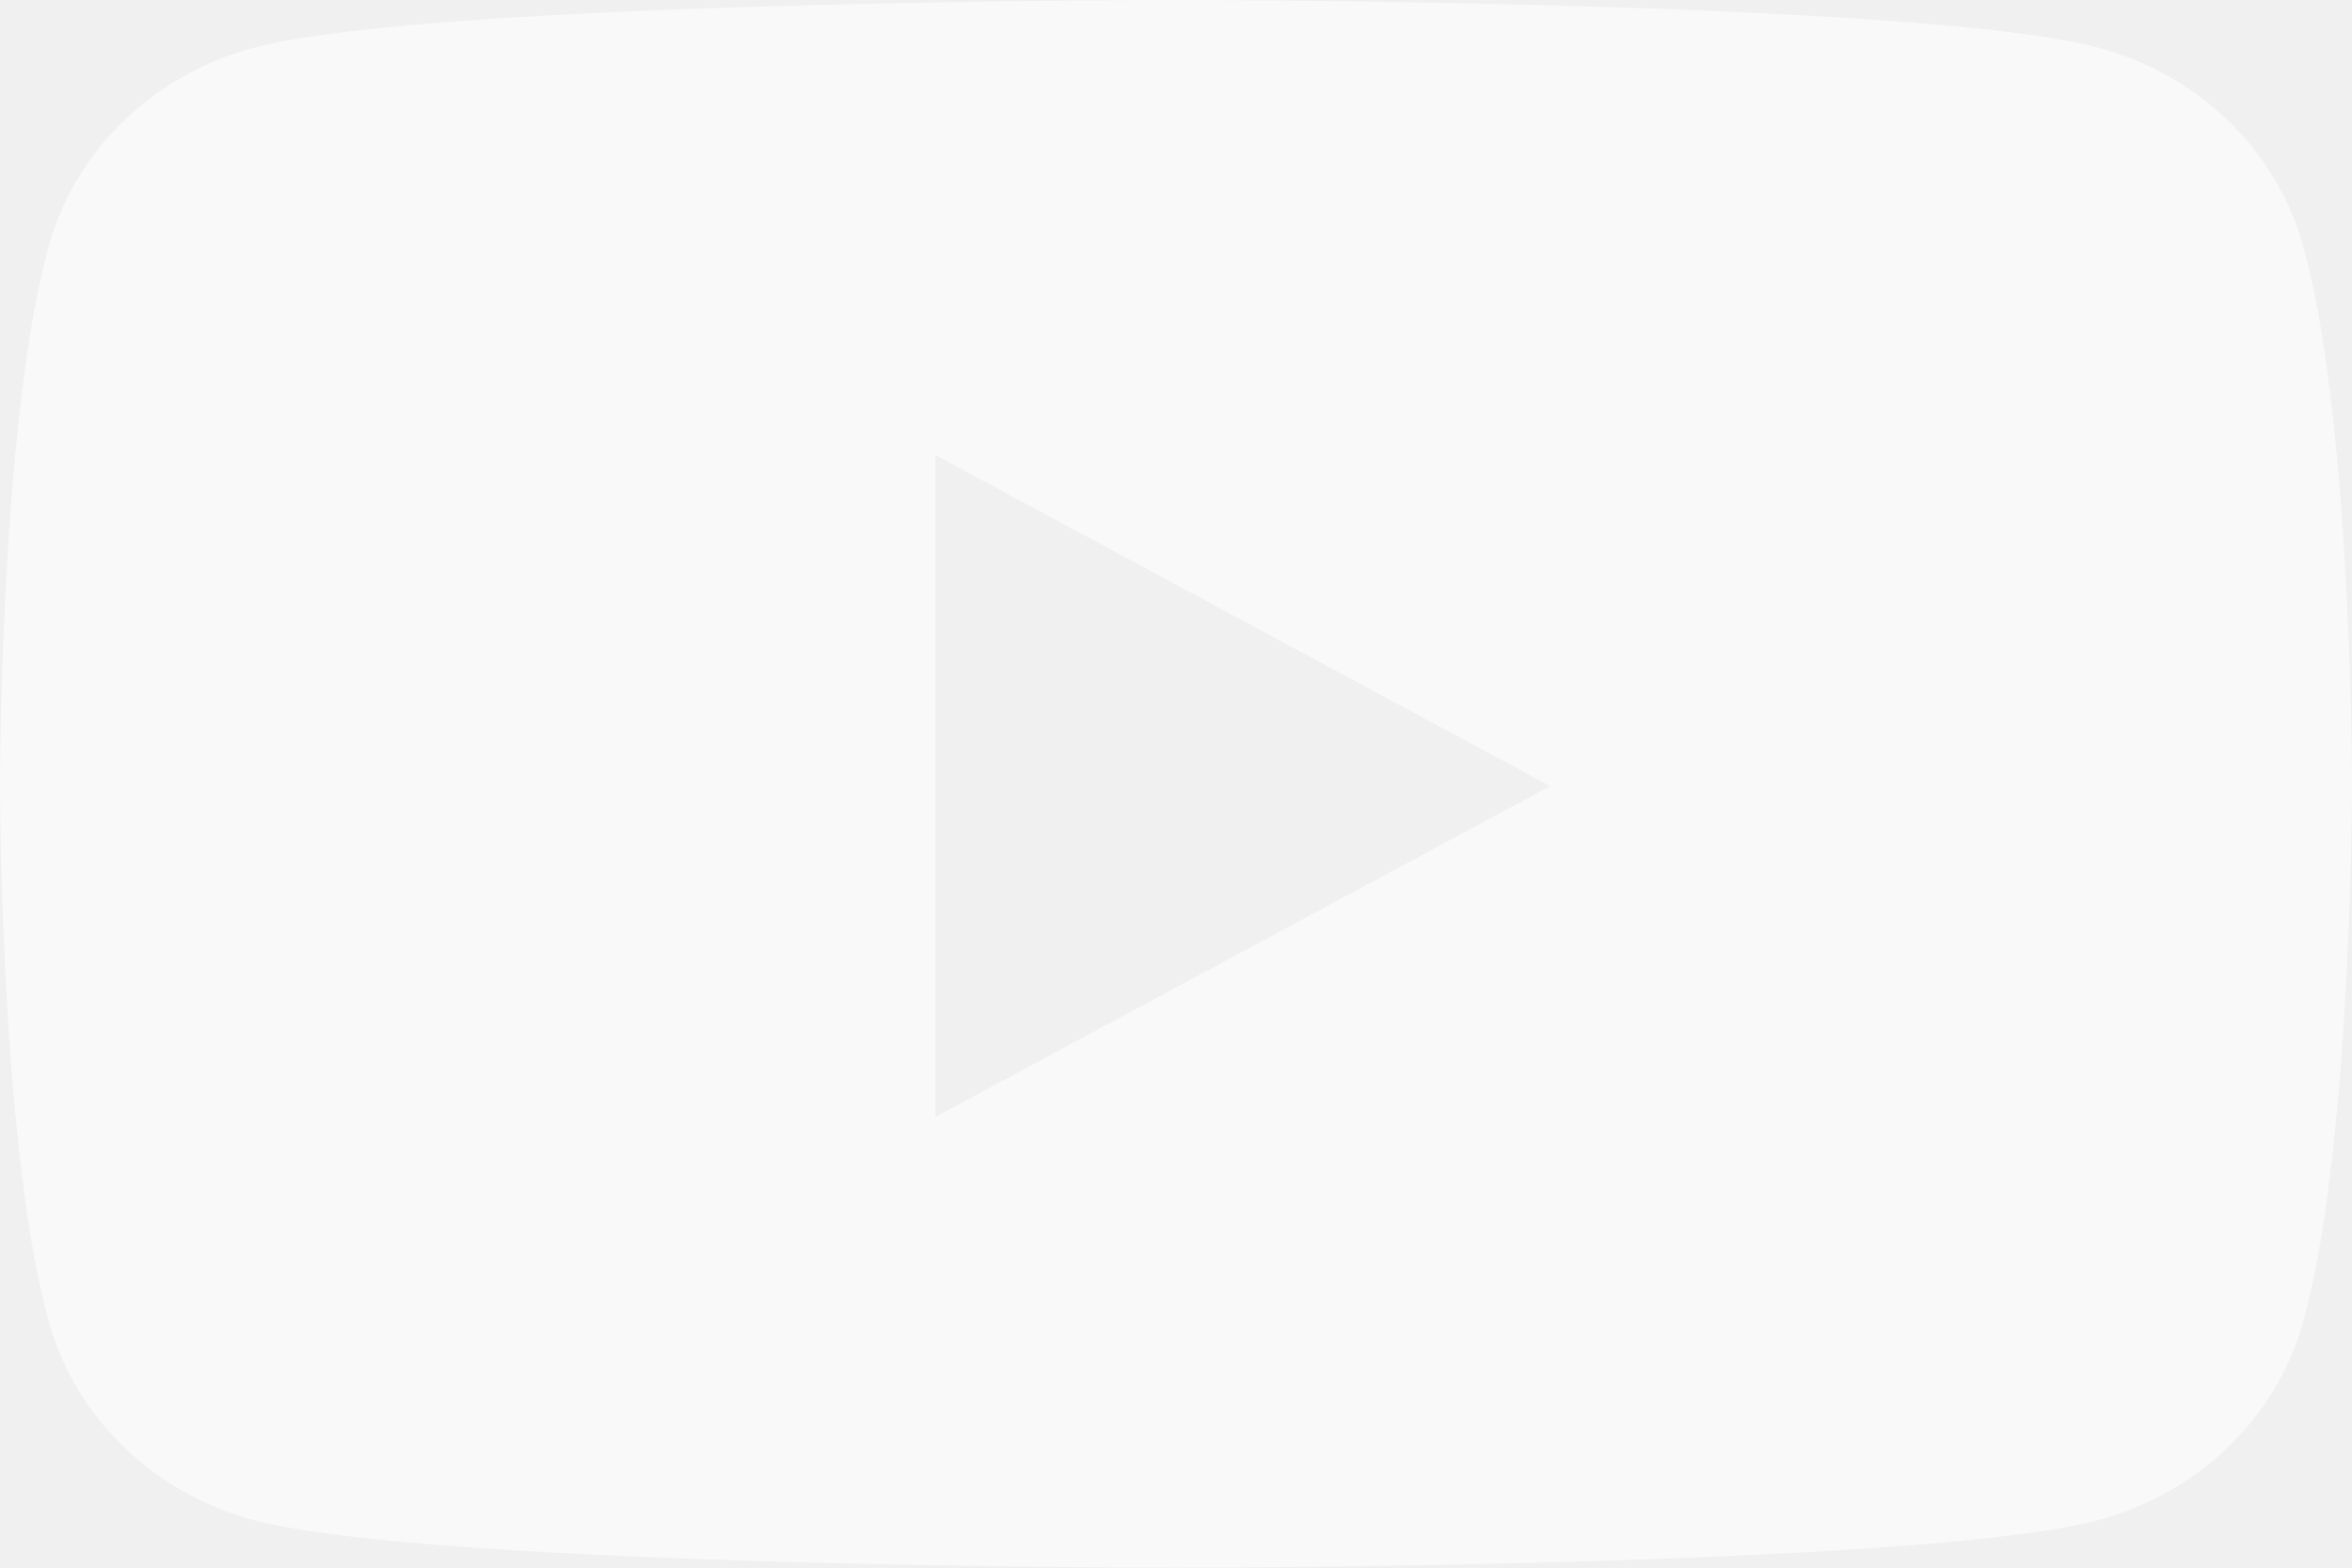
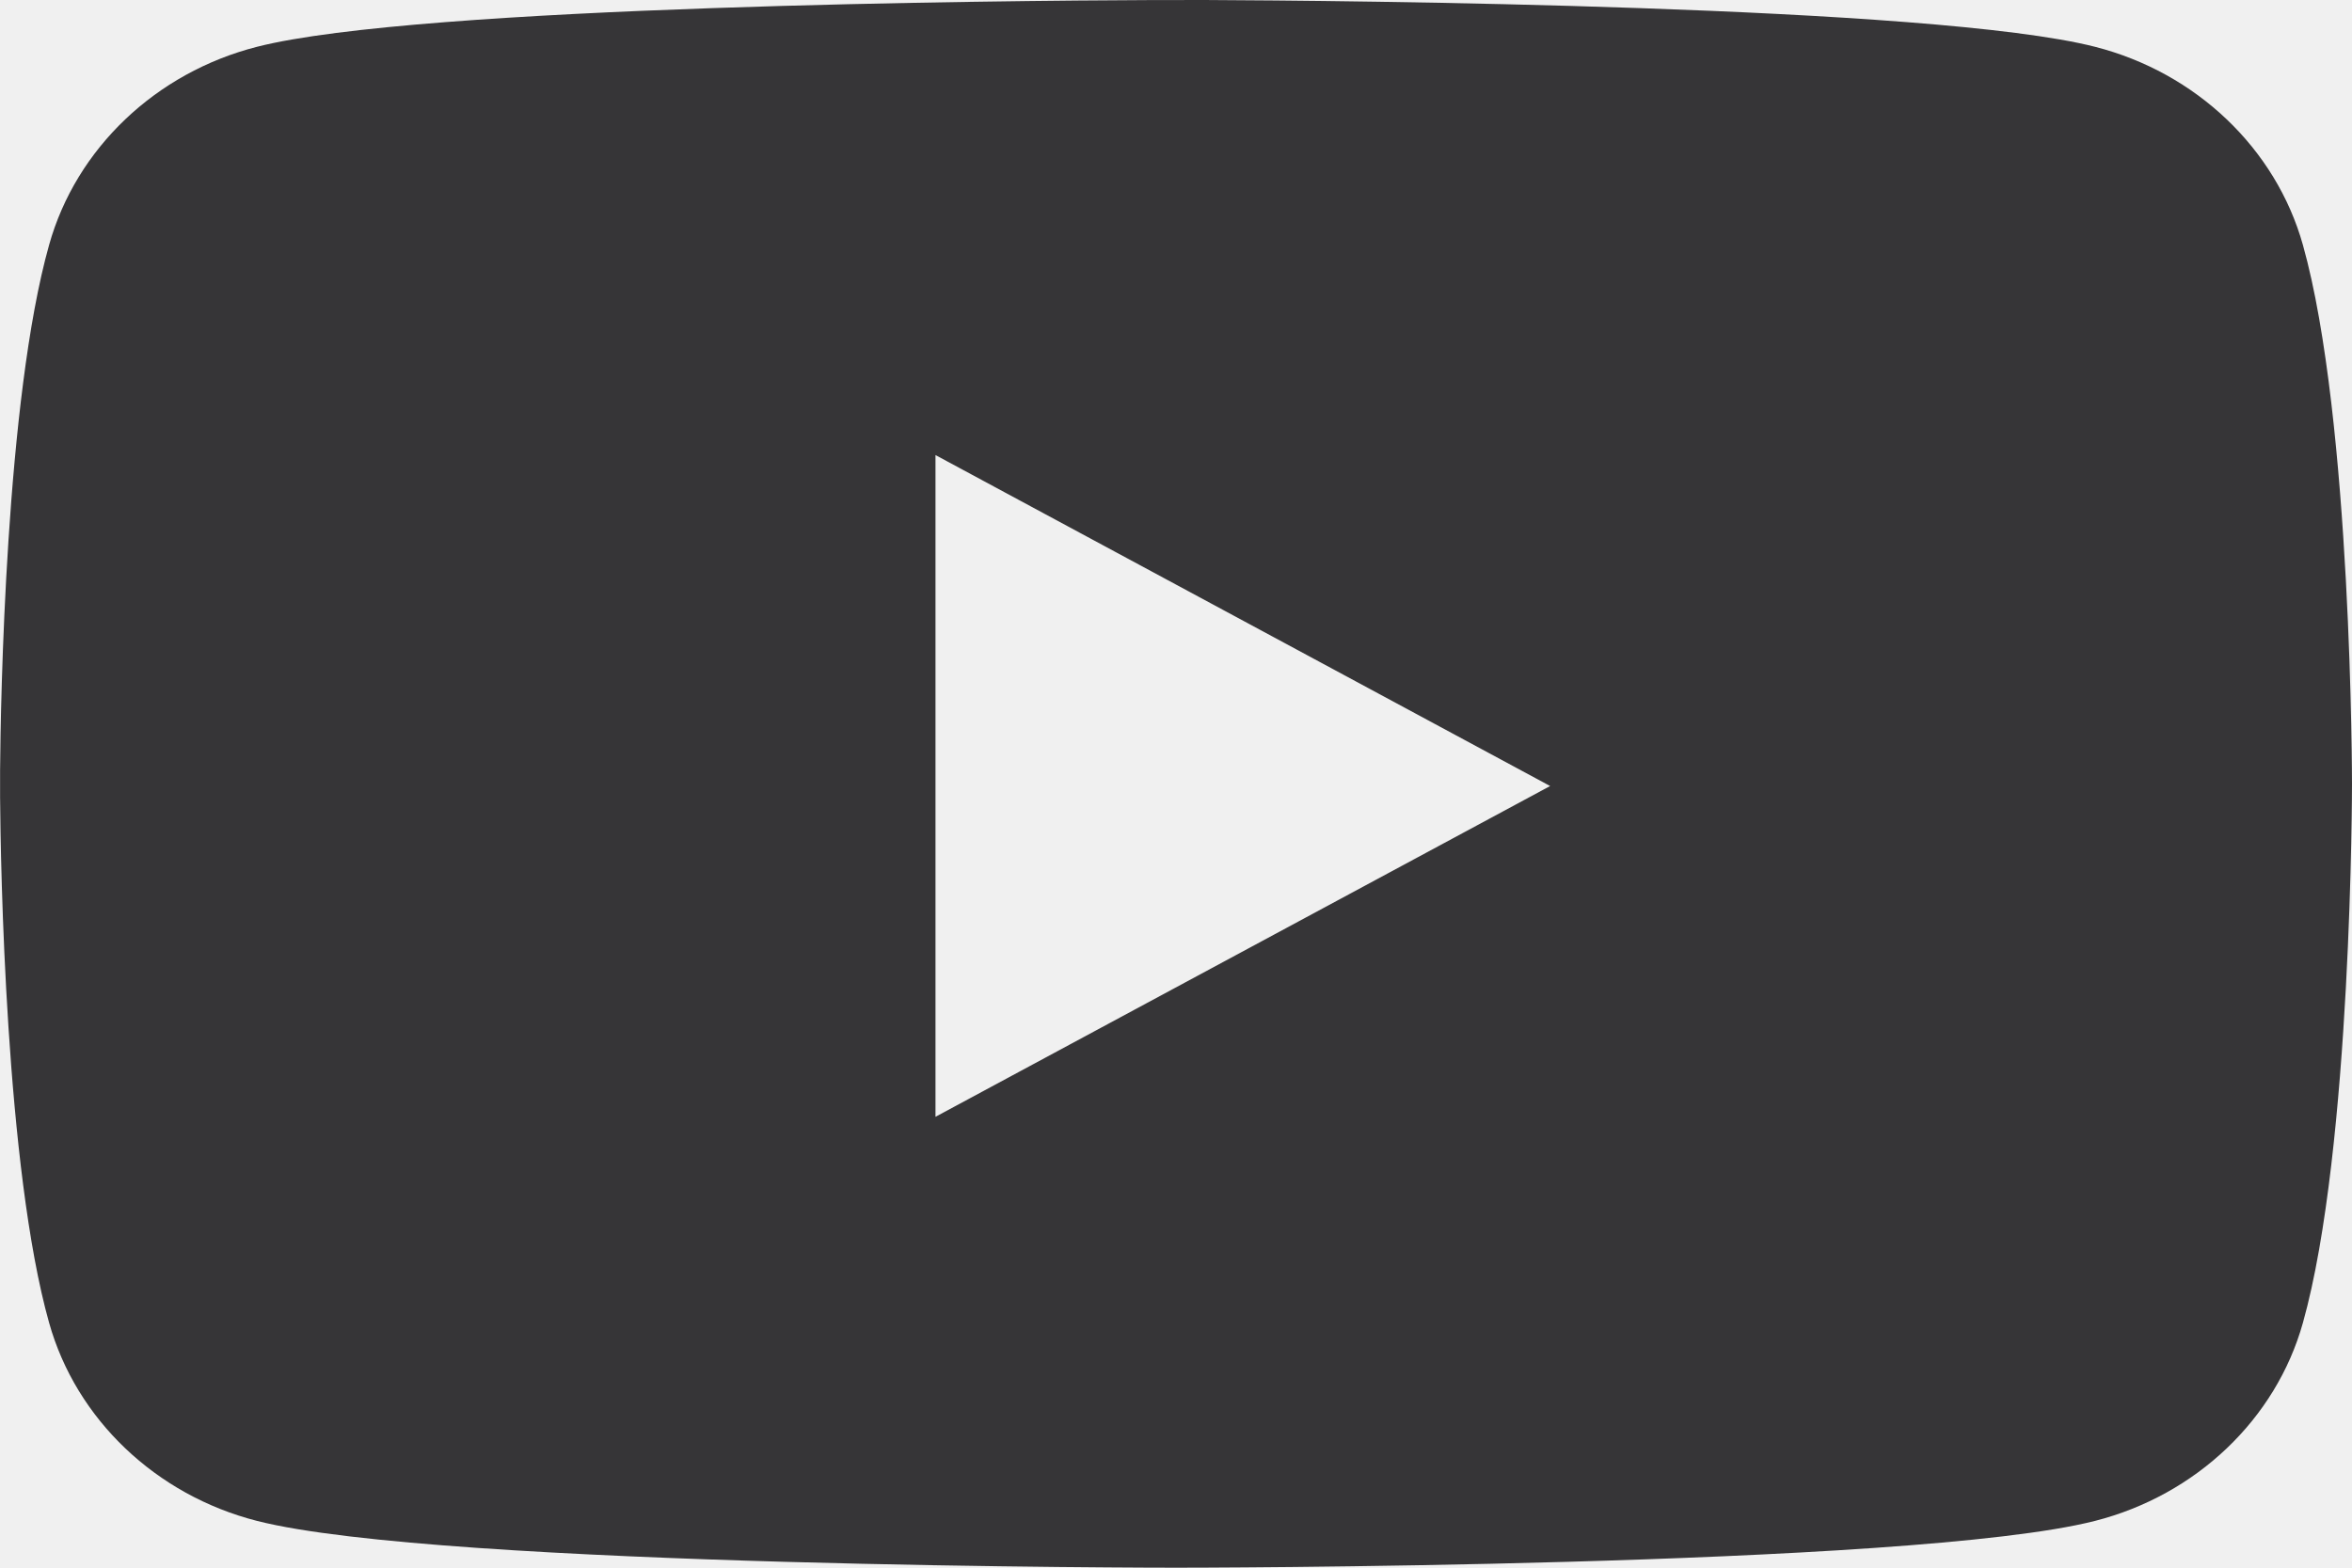
<svg xmlns="http://www.w3.org/2000/svg" width="27" height="18">
-   <path fill="#FFF" fill-rule="evenodd" d="M26.436 2.81C27 4.817 27 9 27 9s0 4.184-.564 6.19c-.31 1.106-1.226 1.977-2.387 2.273C21.943 18 13.5 18 13.5 18s-8.443 0-10.549-.537C1.79 17.167.875 16.296.564 15.189 0 13.184 0 9 0 9s0-4.184.564-6.19C.874 1.705 1.79.834 2.951.538 5.057 0 13.5 0 13.5 0s8.443 0 10.549.537c1.161.296 2.076 1.167 2.387 2.274zM10.739 12.824l7.056-3.798-7.056-3.8v7.598z" opacity=".595" />
+   <path fill="#363537" fill-rule="evenodd" d="M13.827 0c1.572.007 8.364.063 10.222.537 1.161.296 2.076 1.167 2.387 2.274C27 4.816 27 9 27 9s0 4.184-.564 6.19c-.31 1.106-1.226 1.977-2.387 2.273C21.943 18 13.5 18 13.5 18s-8.443 0-10.549-.537C1.79 17.167.875 16.296.564 15.189c-.5-1.776-.557-5.261-.563-6.035v-.308c.006-.774.063-4.26.563-6.035C.874 1.704 1.79.833 2.951.537 4.81.063 11.601.007 13.173.001zm-3.088 5.226v7.597l7.056-3.798-7.056-3.8z" />
</svg>
